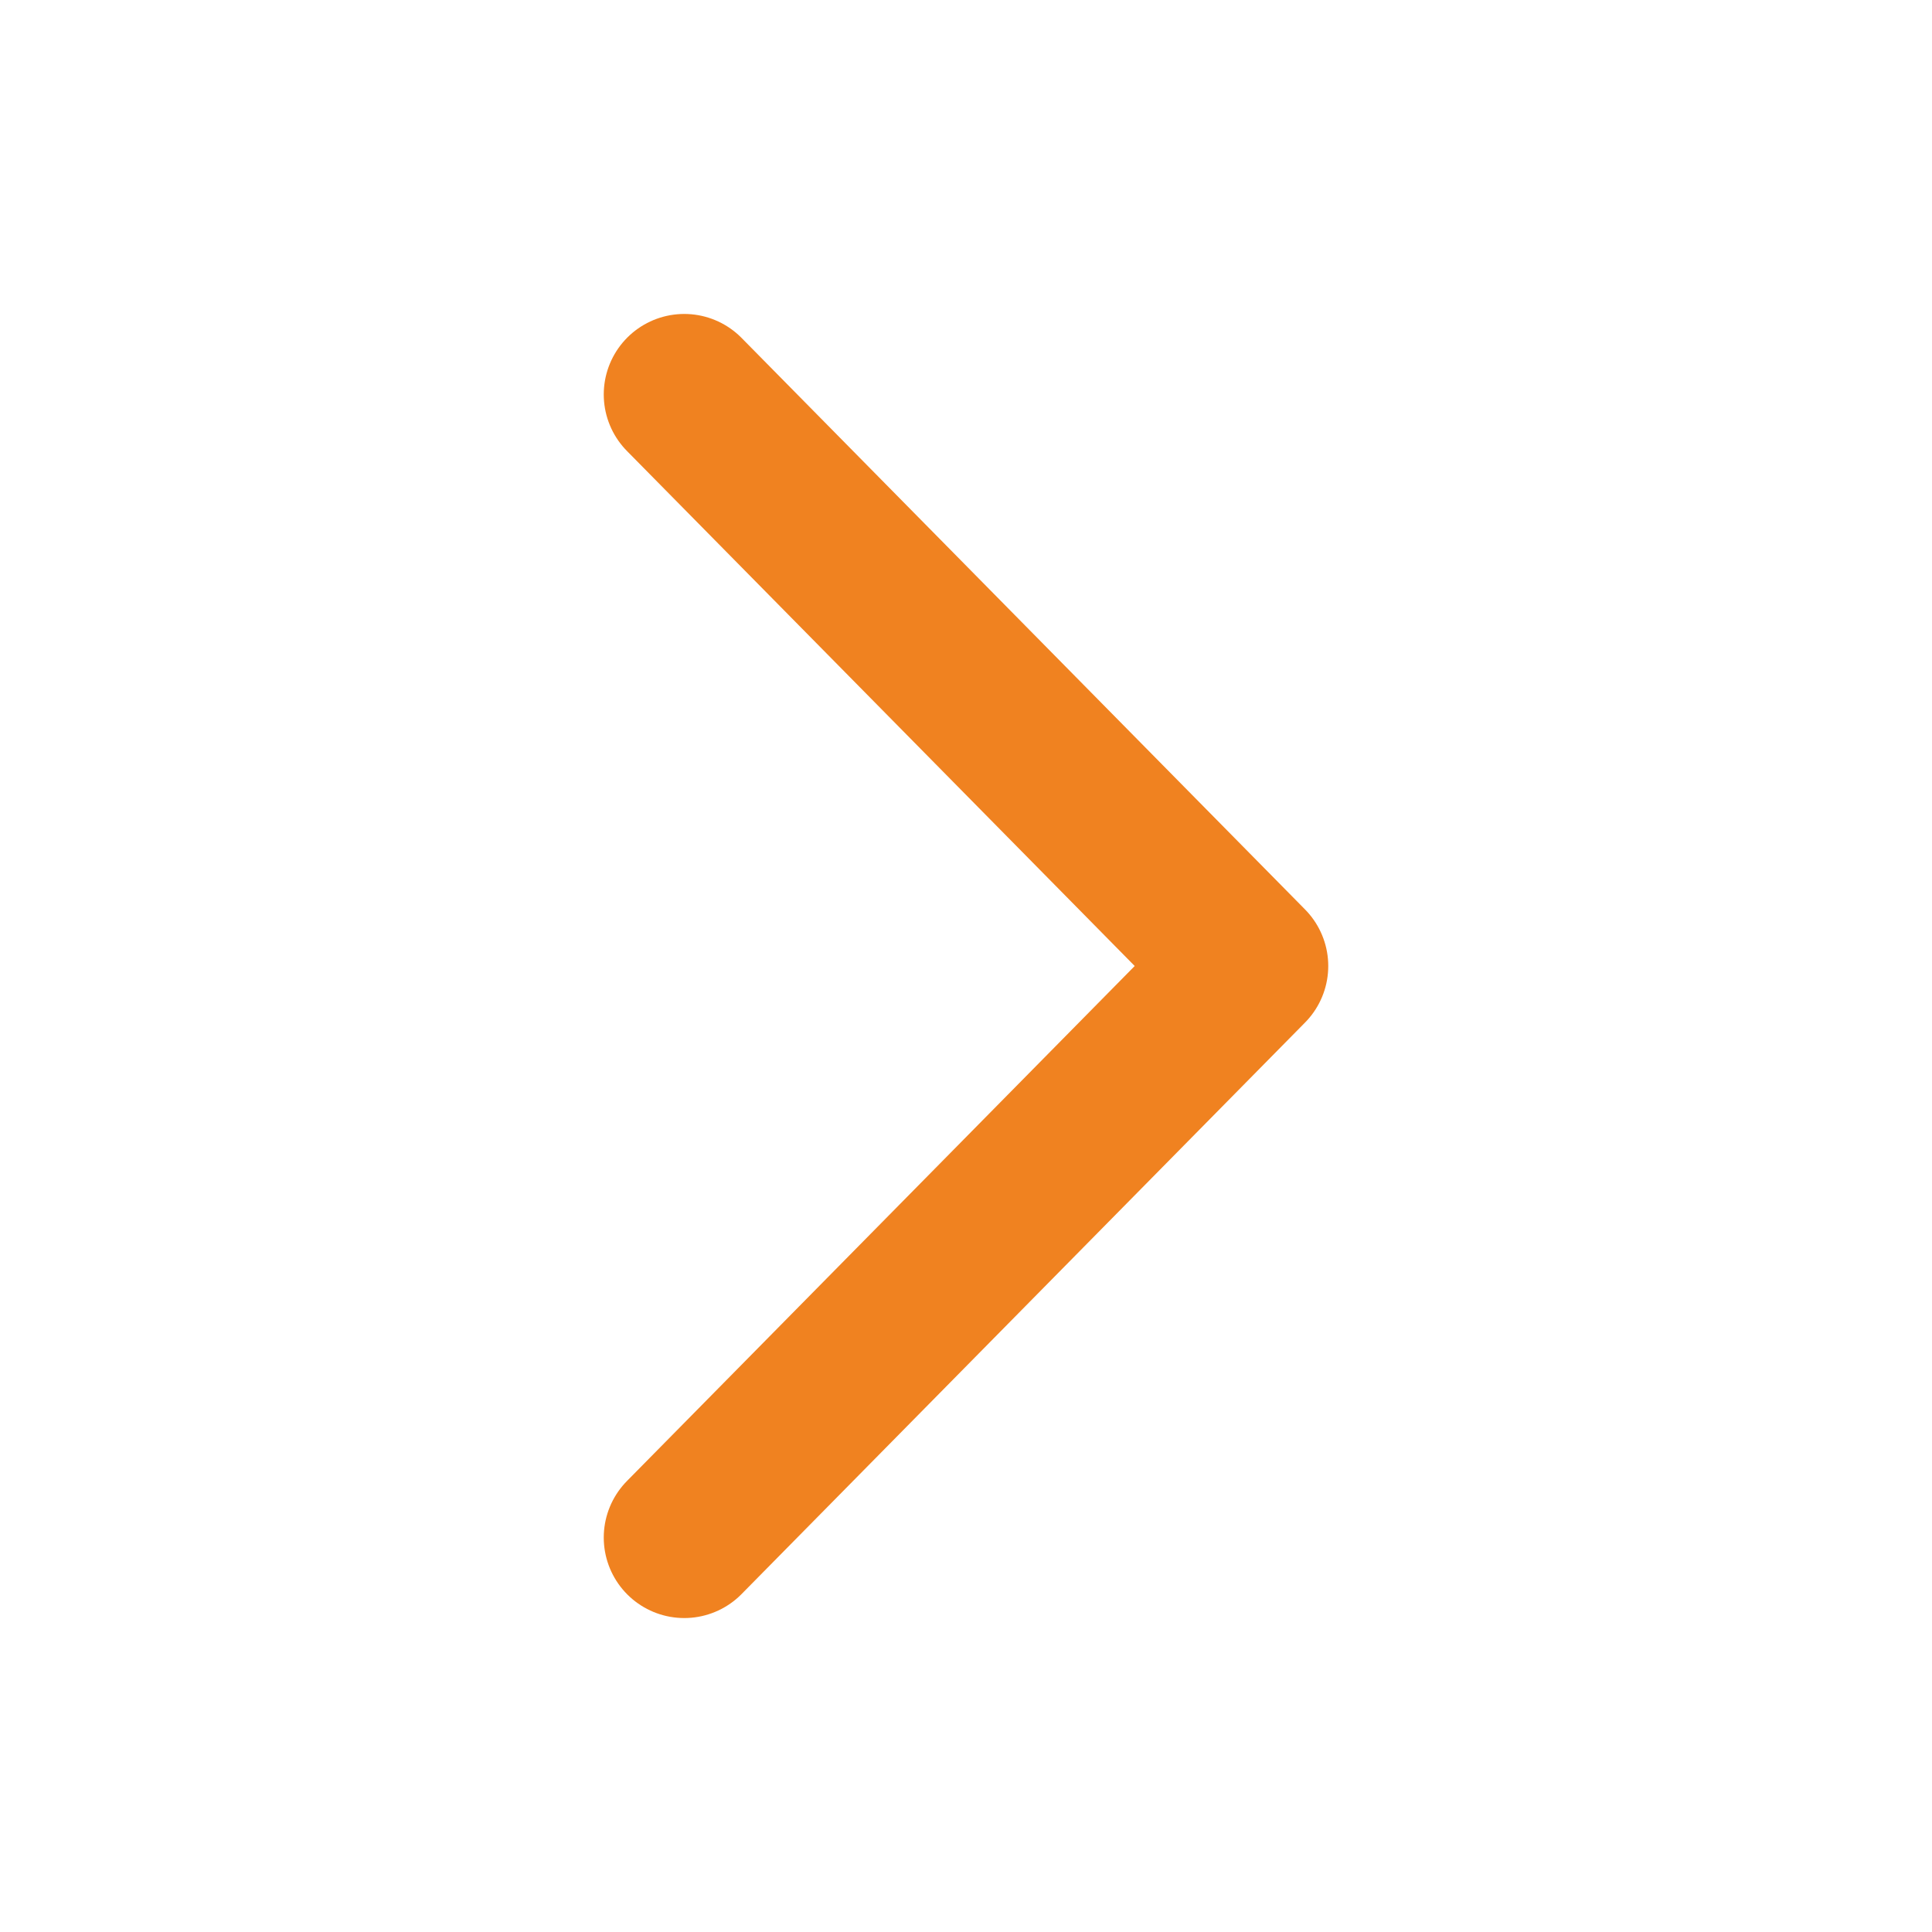
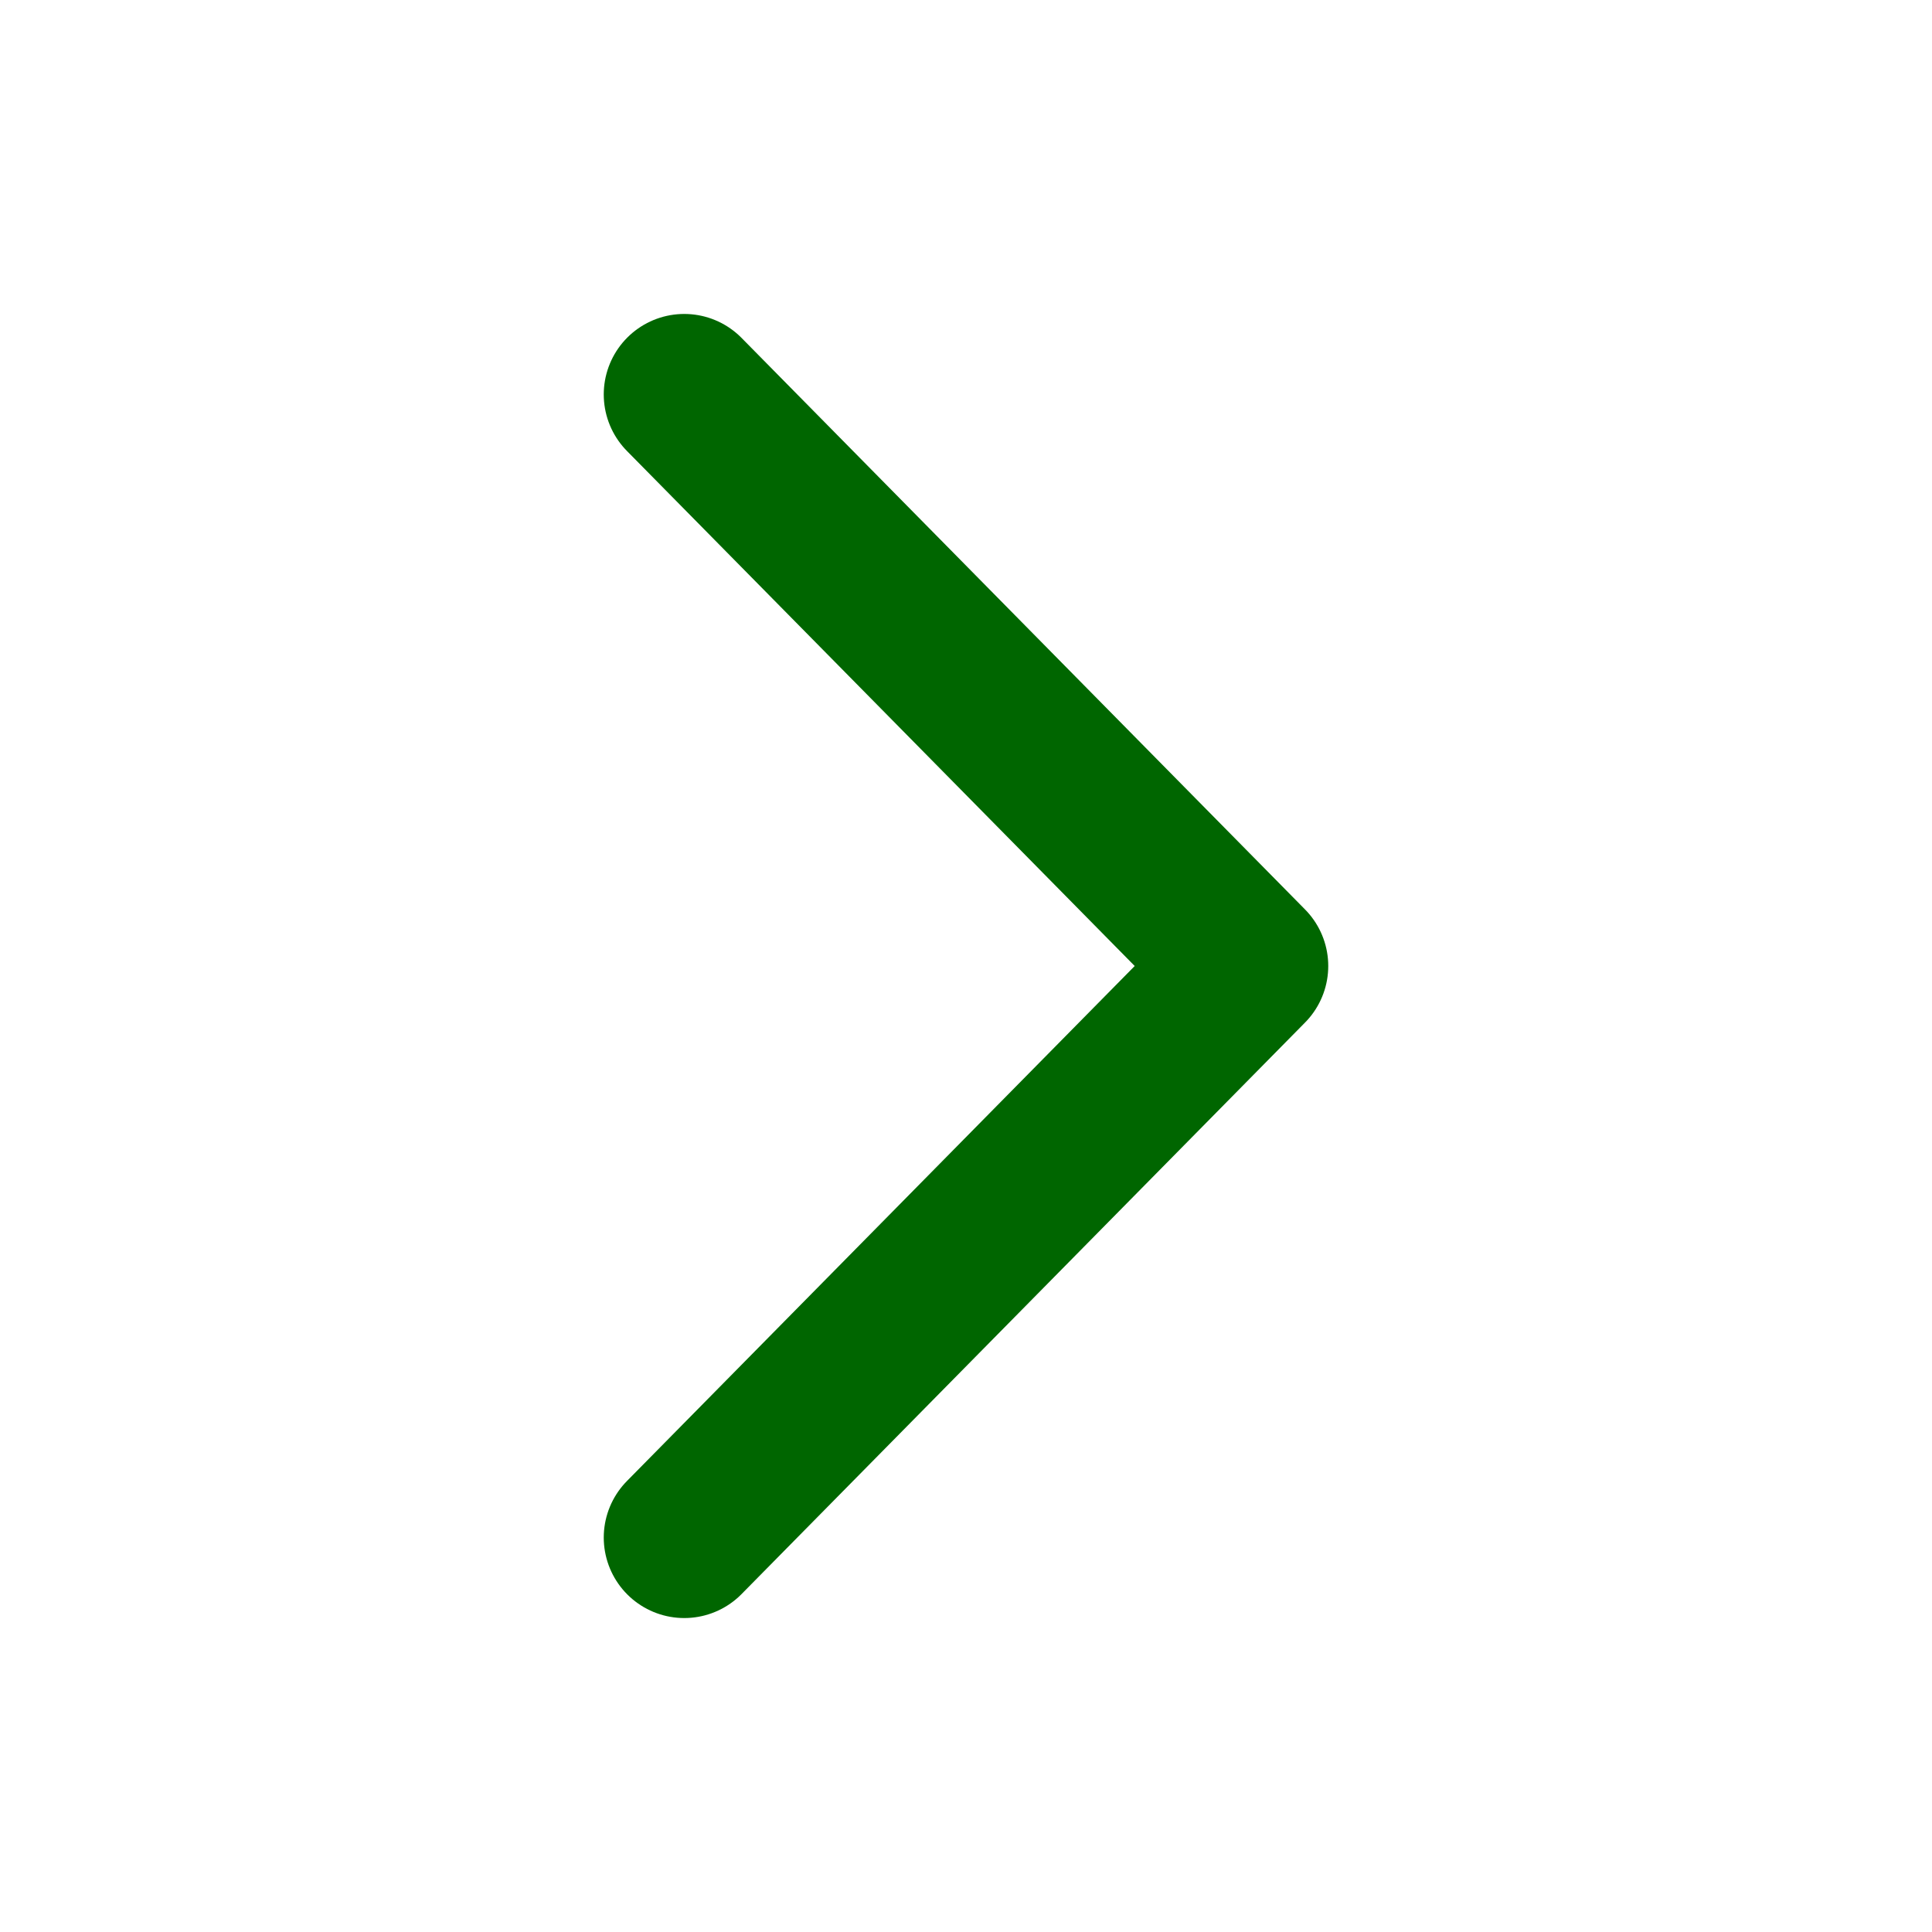
<svg xmlns="http://www.w3.org/2000/svg" version="1.1" id="Layer_1" x="0px" y="0px" width="24px" height="24px" viewBox="0 0 24 24" style="enable-background:new 0 0 24 24;" xml:space="preserve">
  <style type="text/css">
- 	.st0{fill:none;stroke:#F08220;stroke-width:2;stroke-linecap:round;stroke-linejoin:round;stroke-miterlimit:10;}
+ 	.st0{fill:none;stroke:#006600;stroke-width:2;stroke-linecap:round;stroke-linejoin:round;stroke-miterlimit:10;}
</style>
  <polyline class="st0" points="8.5,19.1 15.5,12 8.5,4.9 " />
</svg>
